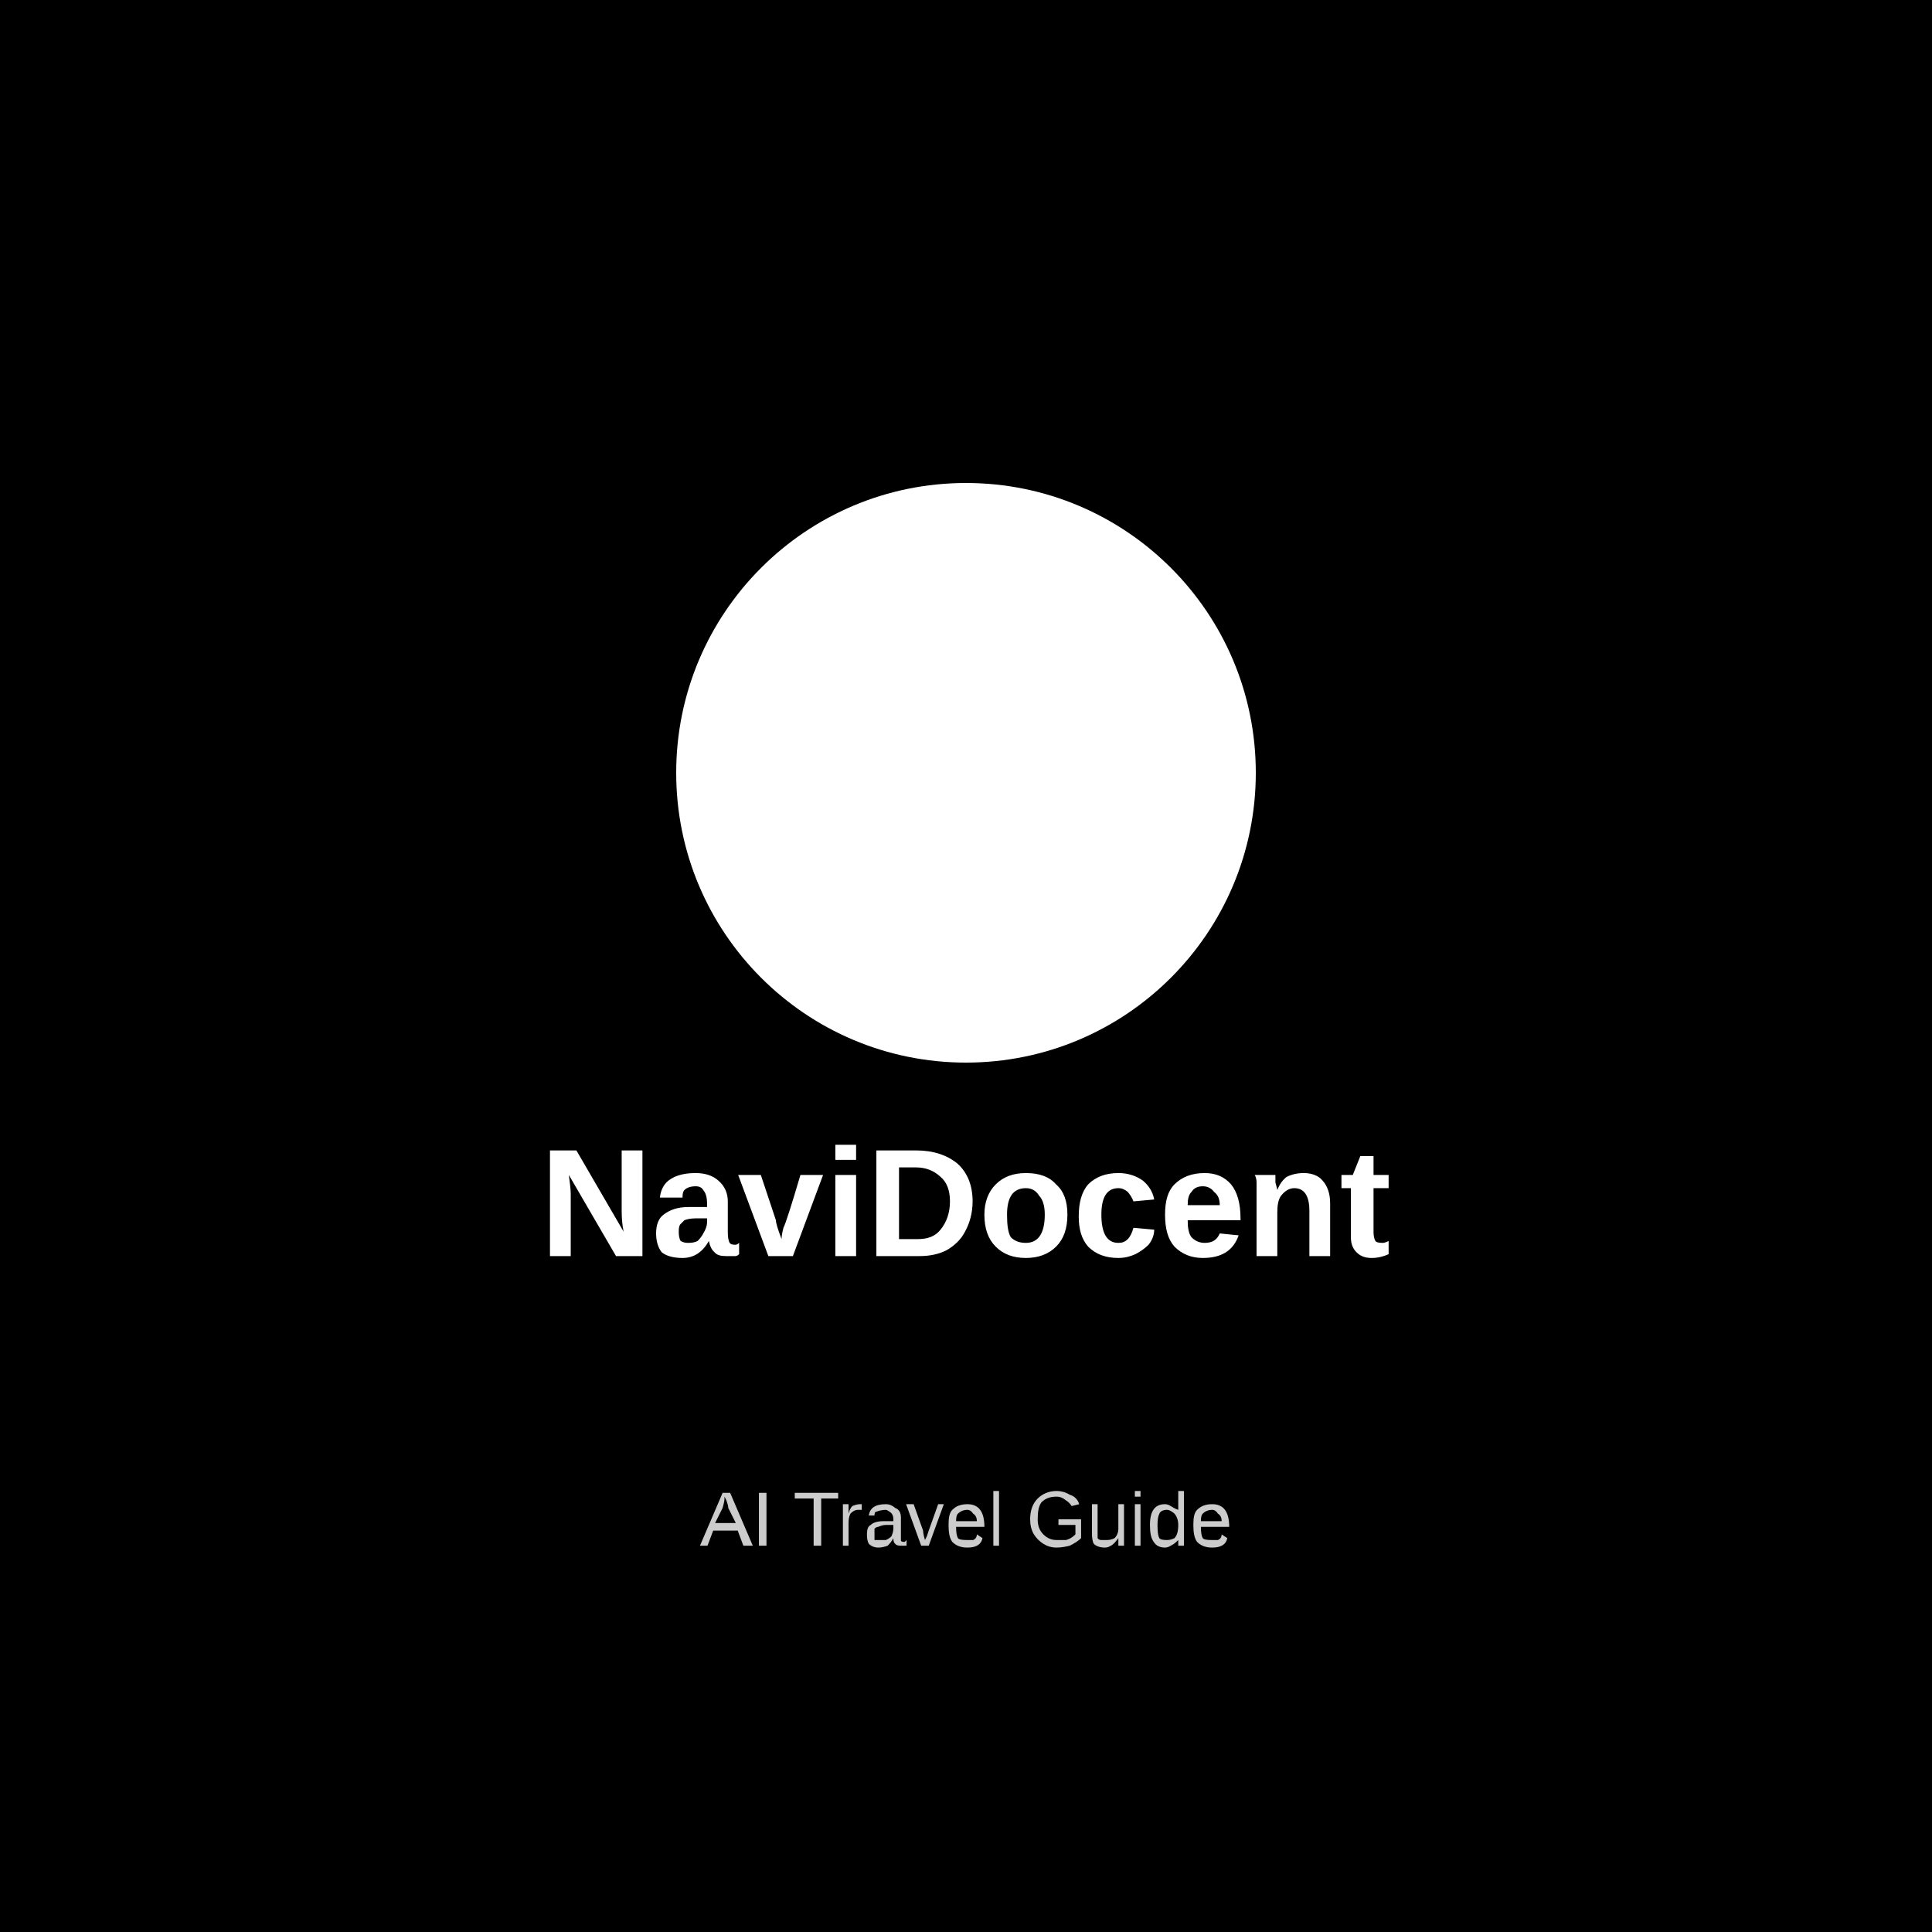
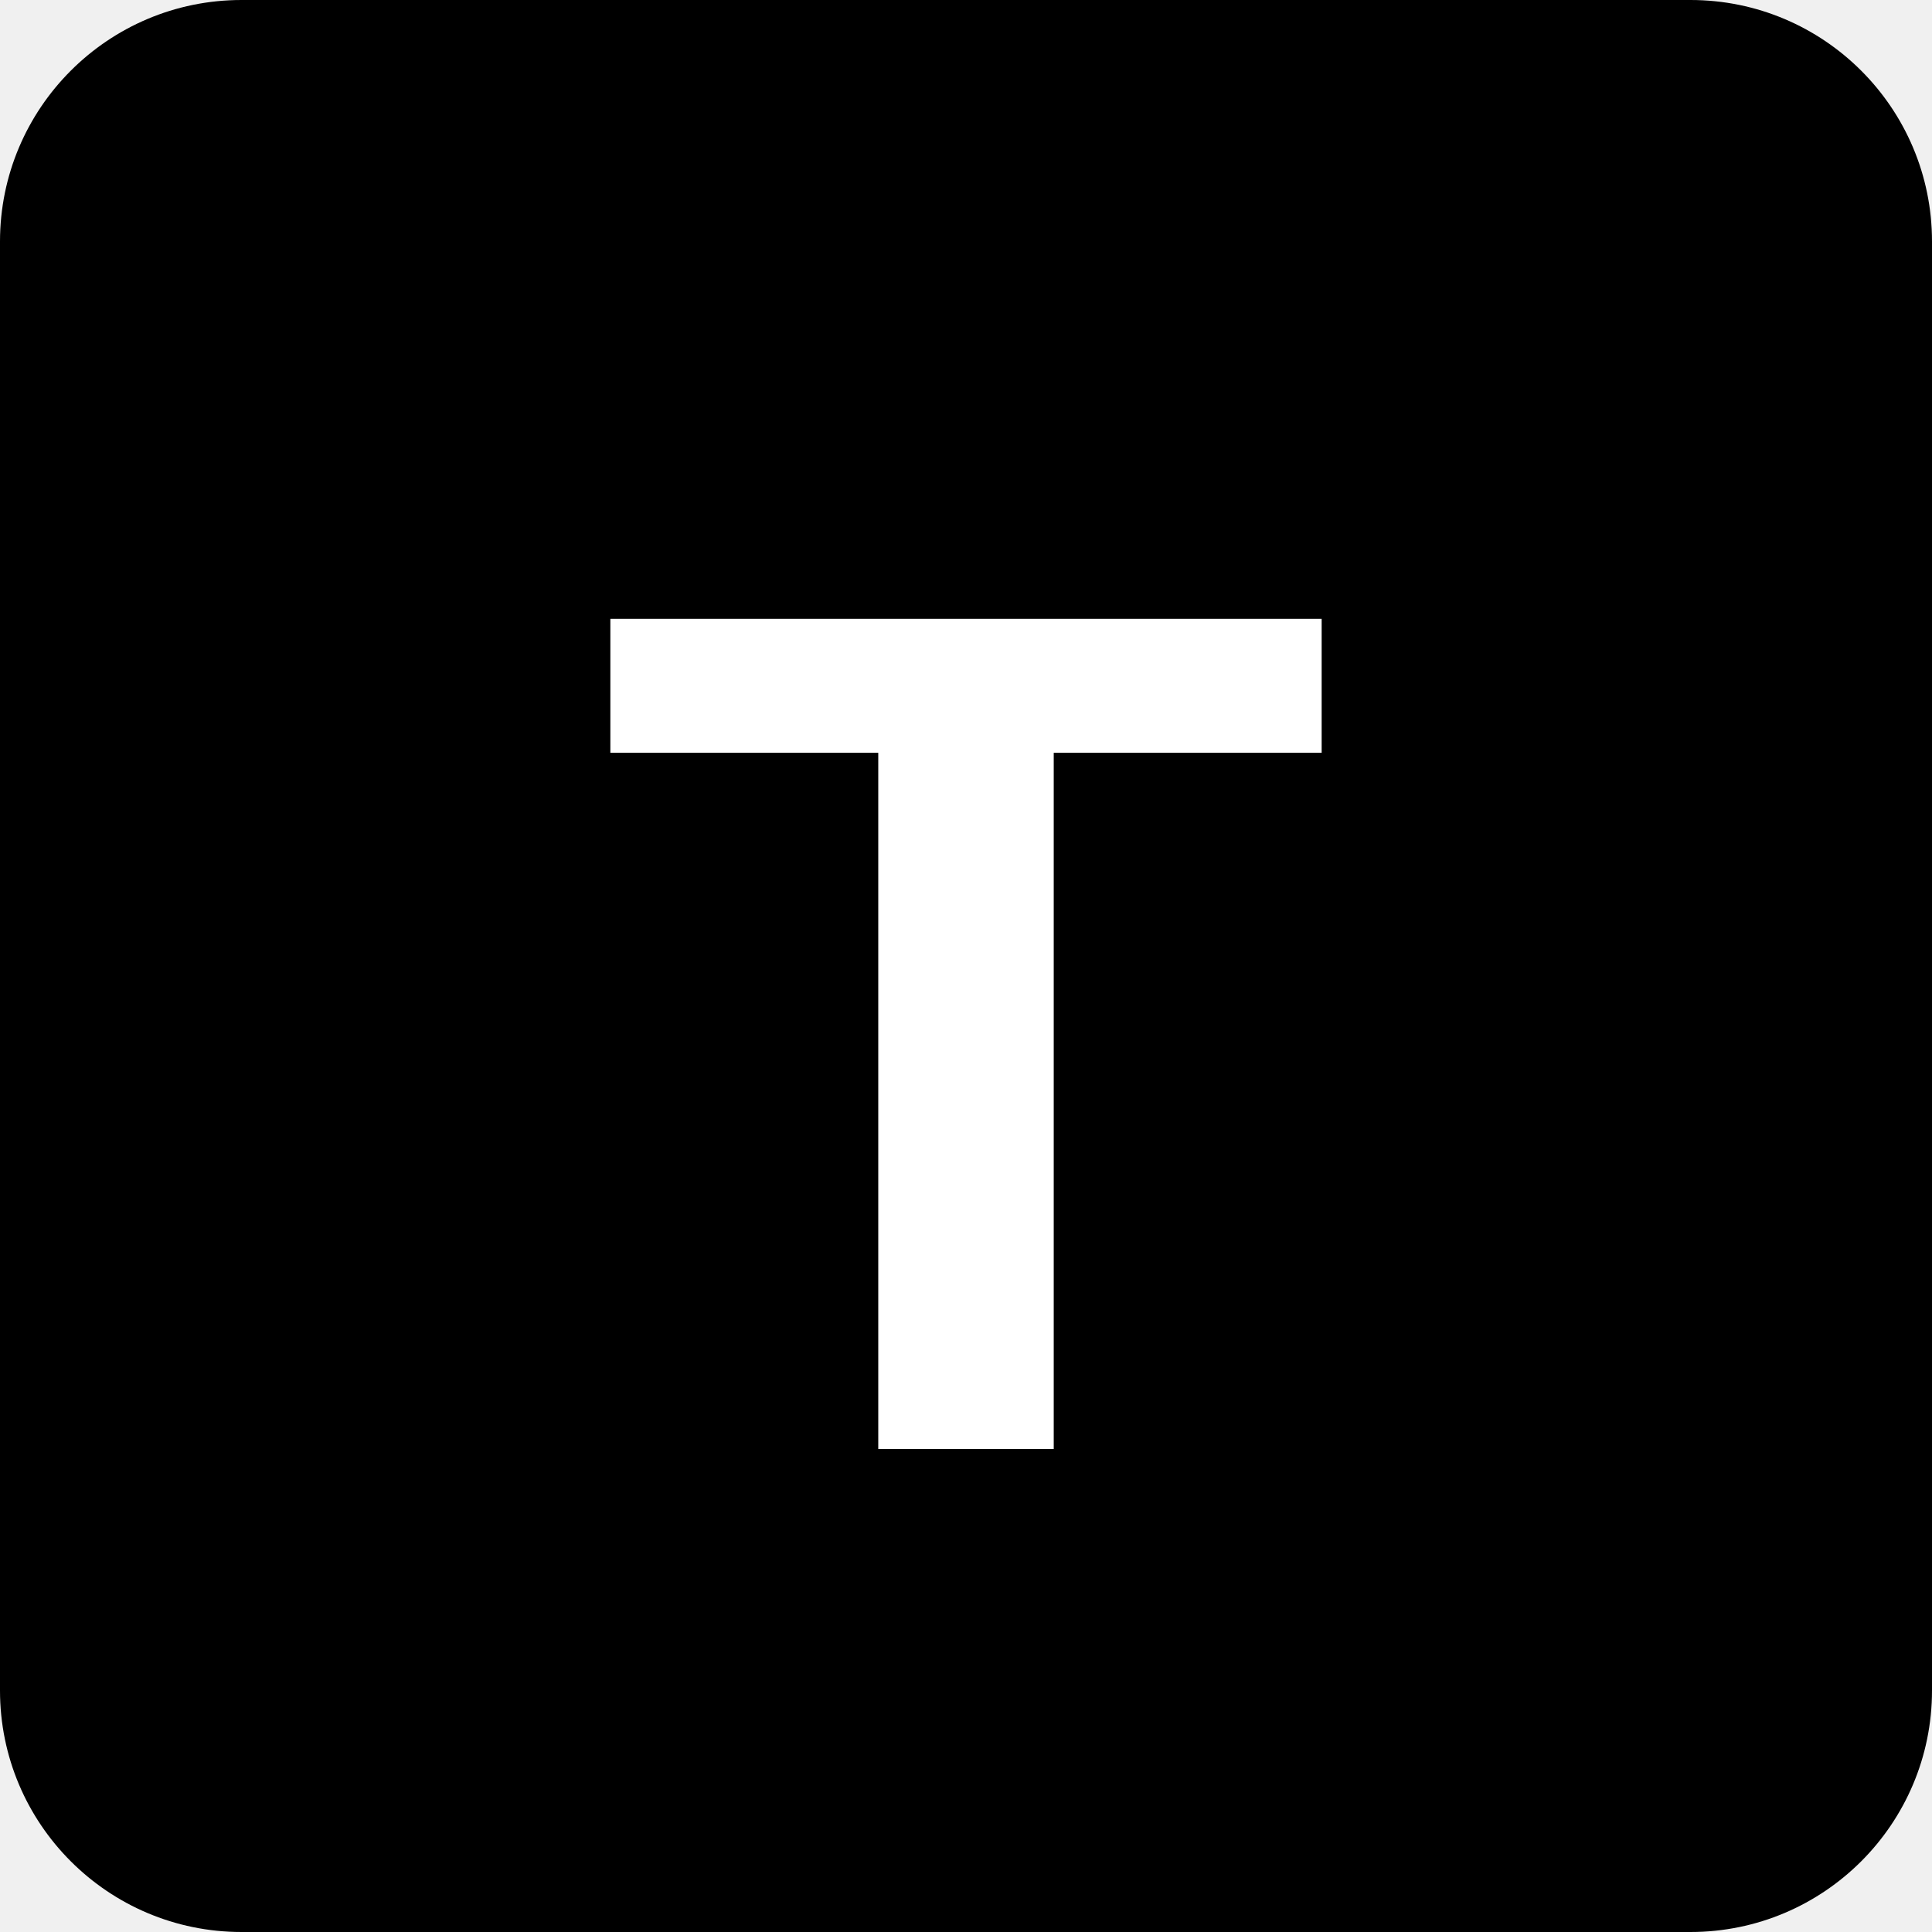
- <svg xmlns="http://www.w3.org/2000/svg" width="16" height="16">
-   <rect width="100%" height="100%" fill="#000000" />
-   <circle cx="50%" cy="40%" r="2.4" fill="#ffffff" />
-   <text x="50%" y="65%" text-anchor="middle" font-family="Arial, sans-serif" font-size="1.28" fill="#ffffff" font-weight="bold">NaviDocent</text>
-   <text x="50%" y="80%" text-anchor="middle" font-family="Arial, sans-serif" font-size="0.64" fill="#cccccc">AI Travel Guide</text>
+ <svg xmlns="http://www.w3.org/2000/svg" width="16" height="16" viewBox="0 0 16 16">
+   <rect width="16" height="16" rx="2" ry="2" fill="#000000" />
+   <text x="8" y="12" text-anchor="middle" font-family="Arial, sans-serif" font-size="10" fill="#ffffff" font-weight="bold">T</text>
</svg>
